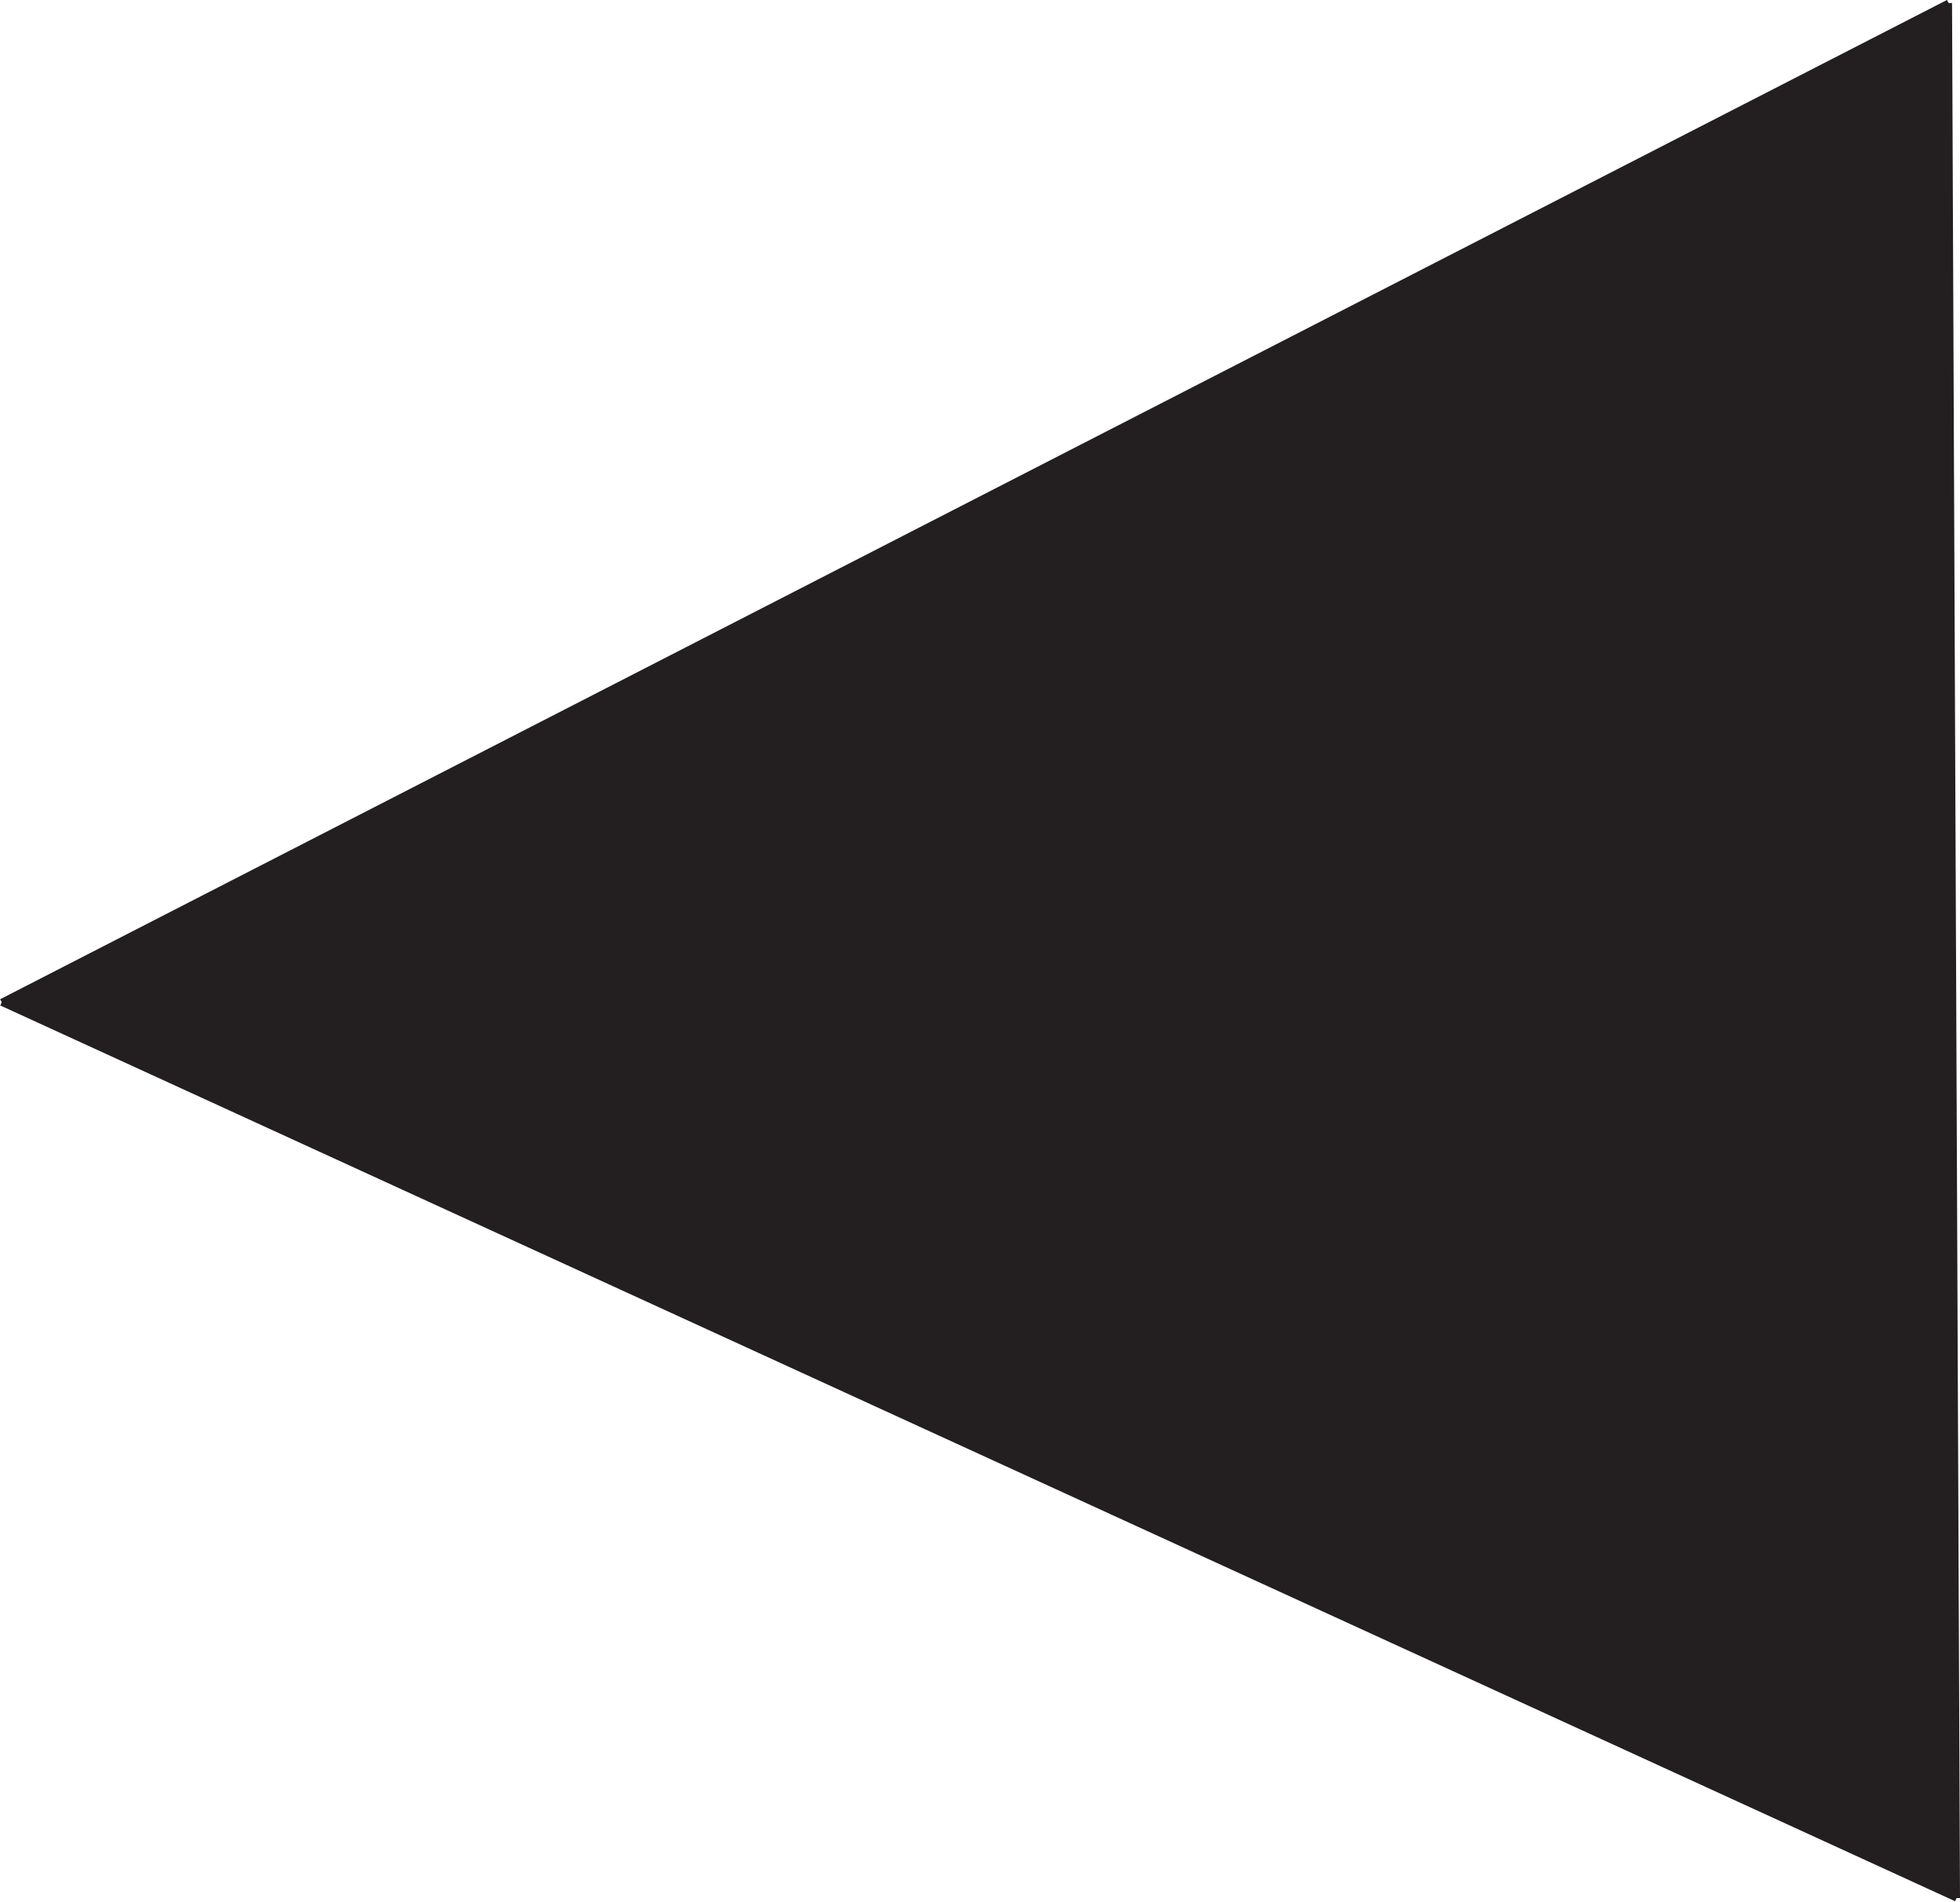
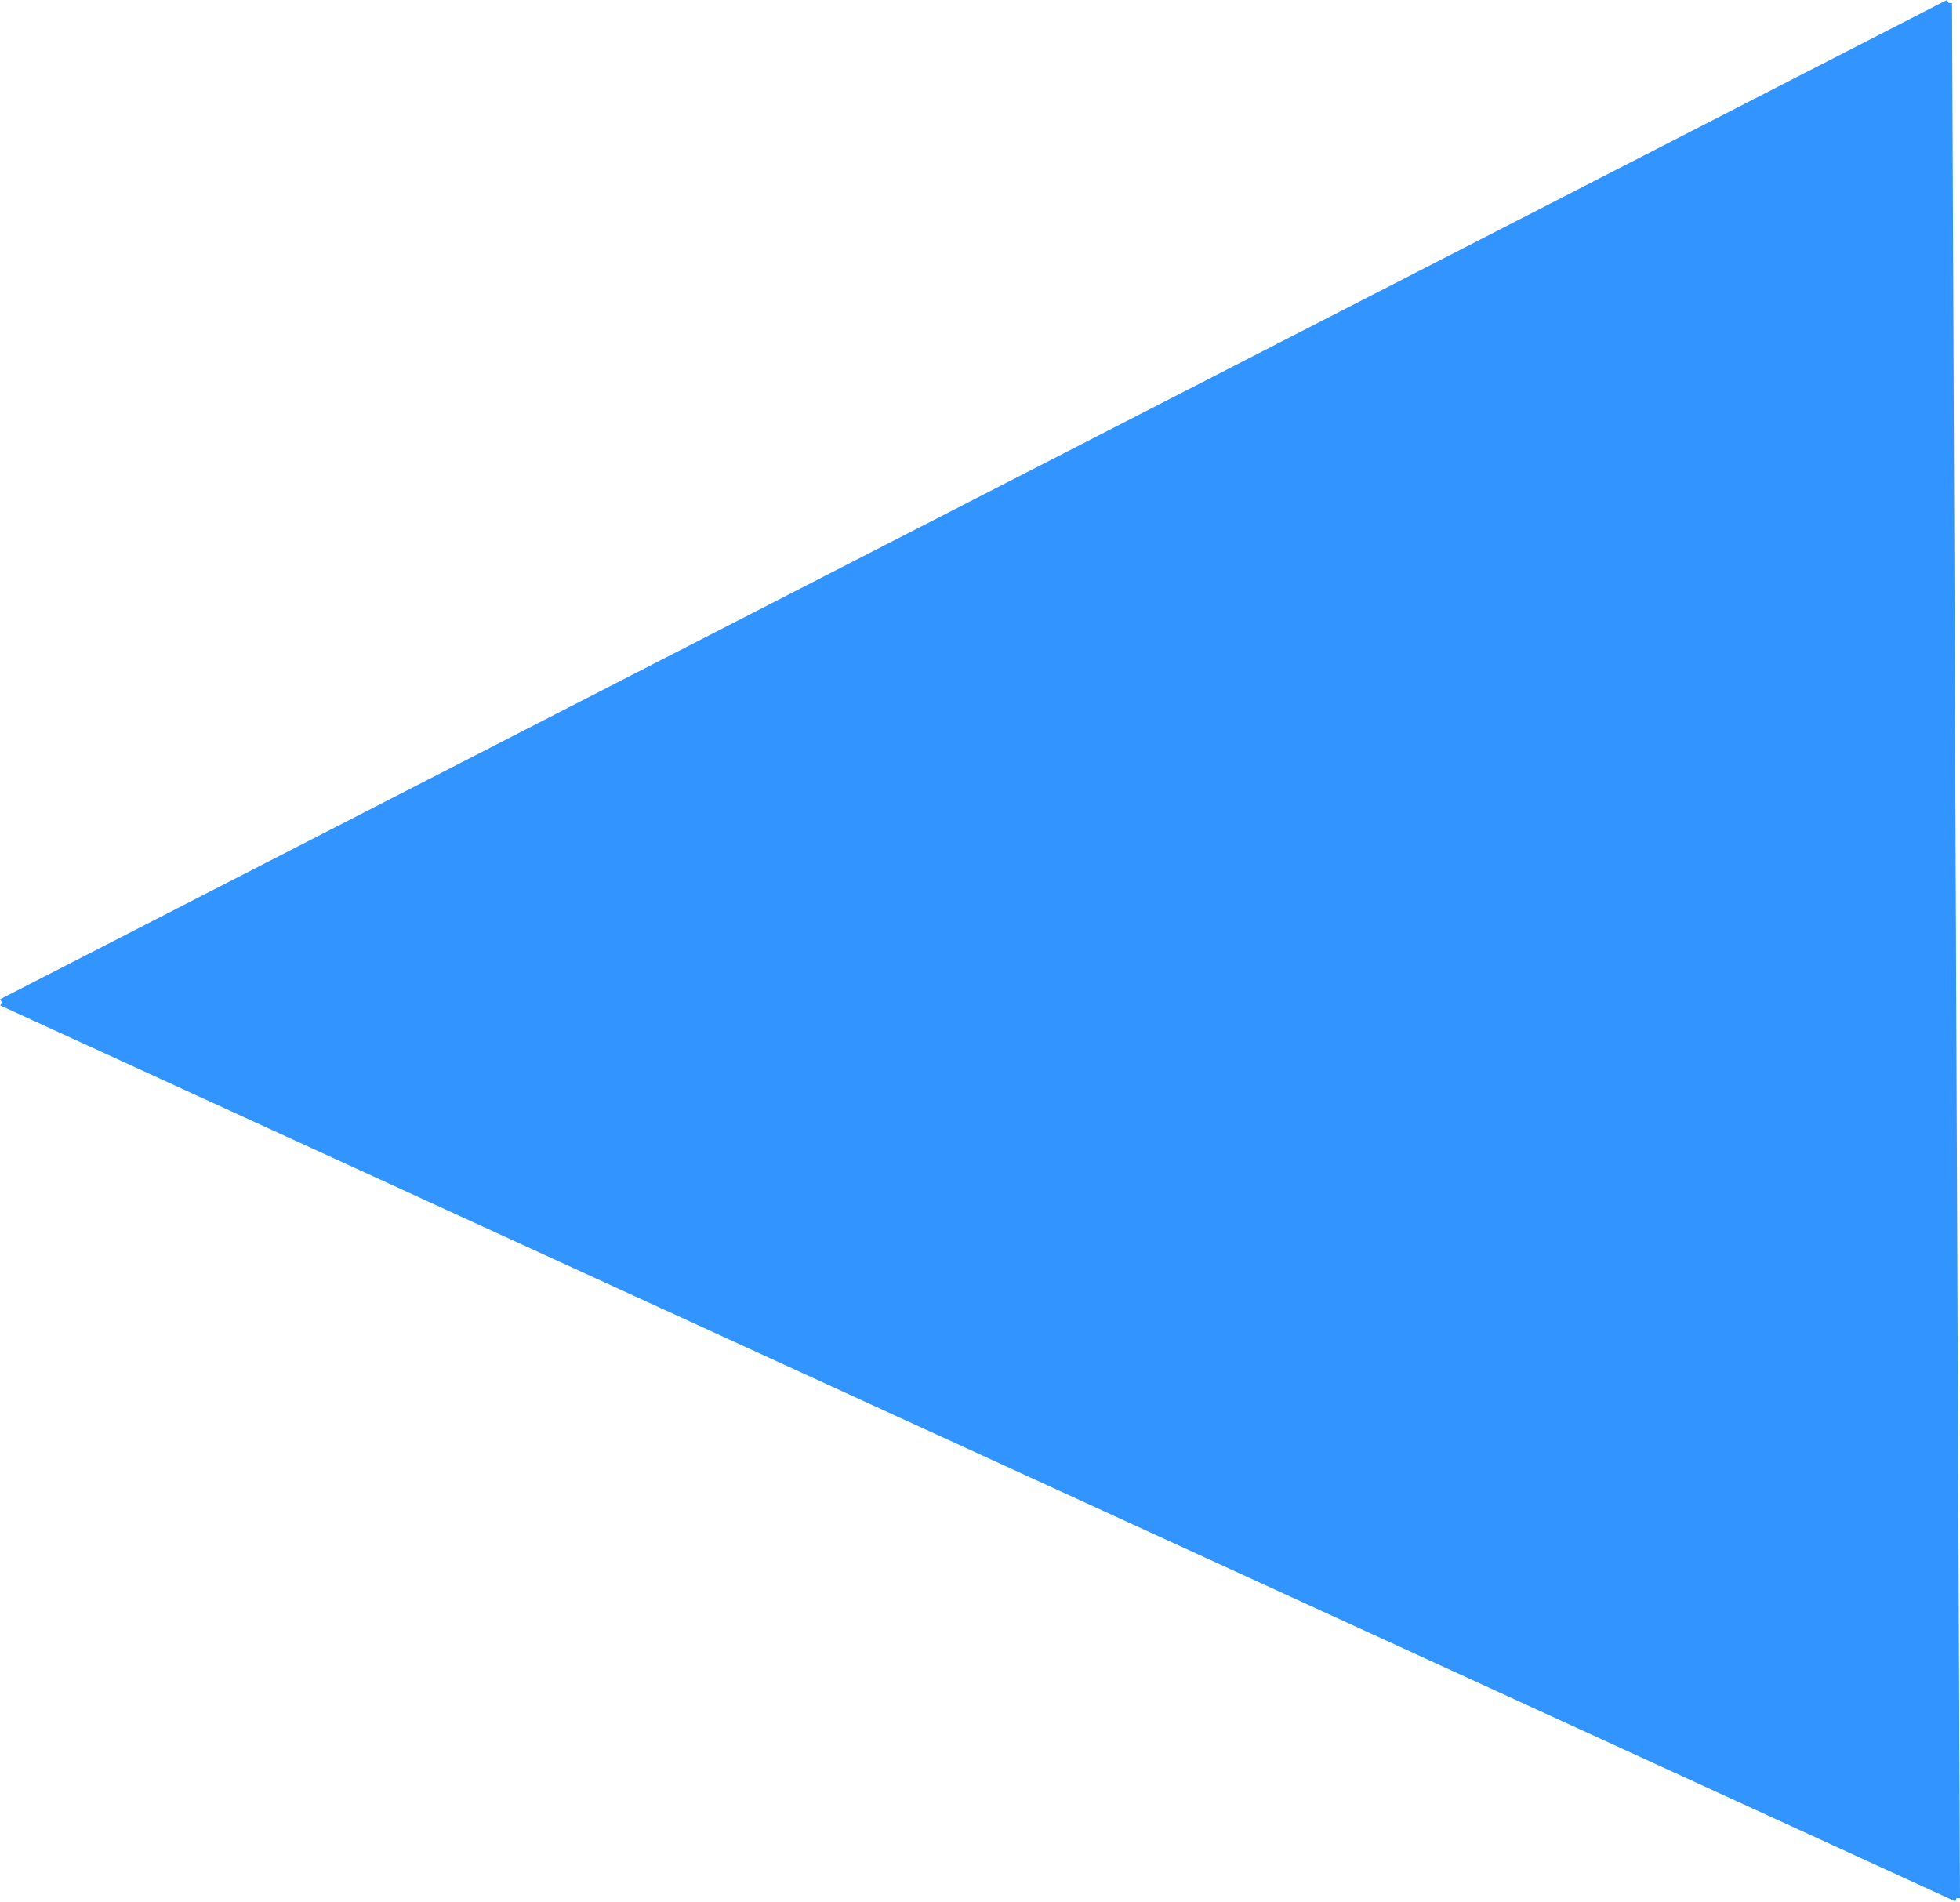
<svg xmlns="http://www.w3.org/2000/svg" id="Layer_1" data-name="Layer 1" viewBox="0 0 282.94 274.46">
  <defs>
    <style>
      .cls-1 {
        fill: none;
-         stroke: #231f20;
+         stroke: #3194ff;
        stroke-miterlimit: 10;
      }

      .cls-2 {
-         fill: #231f20;
+         fill: #3194ff;
      }
    </style>
  </defs>
  <polygon class="cls-2" points="281.29 .44 282.44 274 .25 144.69 281.29 .44" />
  <g>
    <line class="cls-1" x1="281.29" y1=".44" x2=".25" y2="144.69" />
    <line class="cls-1" x1="282.44" y1="274" x2=".25" y2="144.69" />
    <line class="cls-1" x1="281.29" y1=".44" x2="282.44" y2="274" />
  </g>
</svg>
